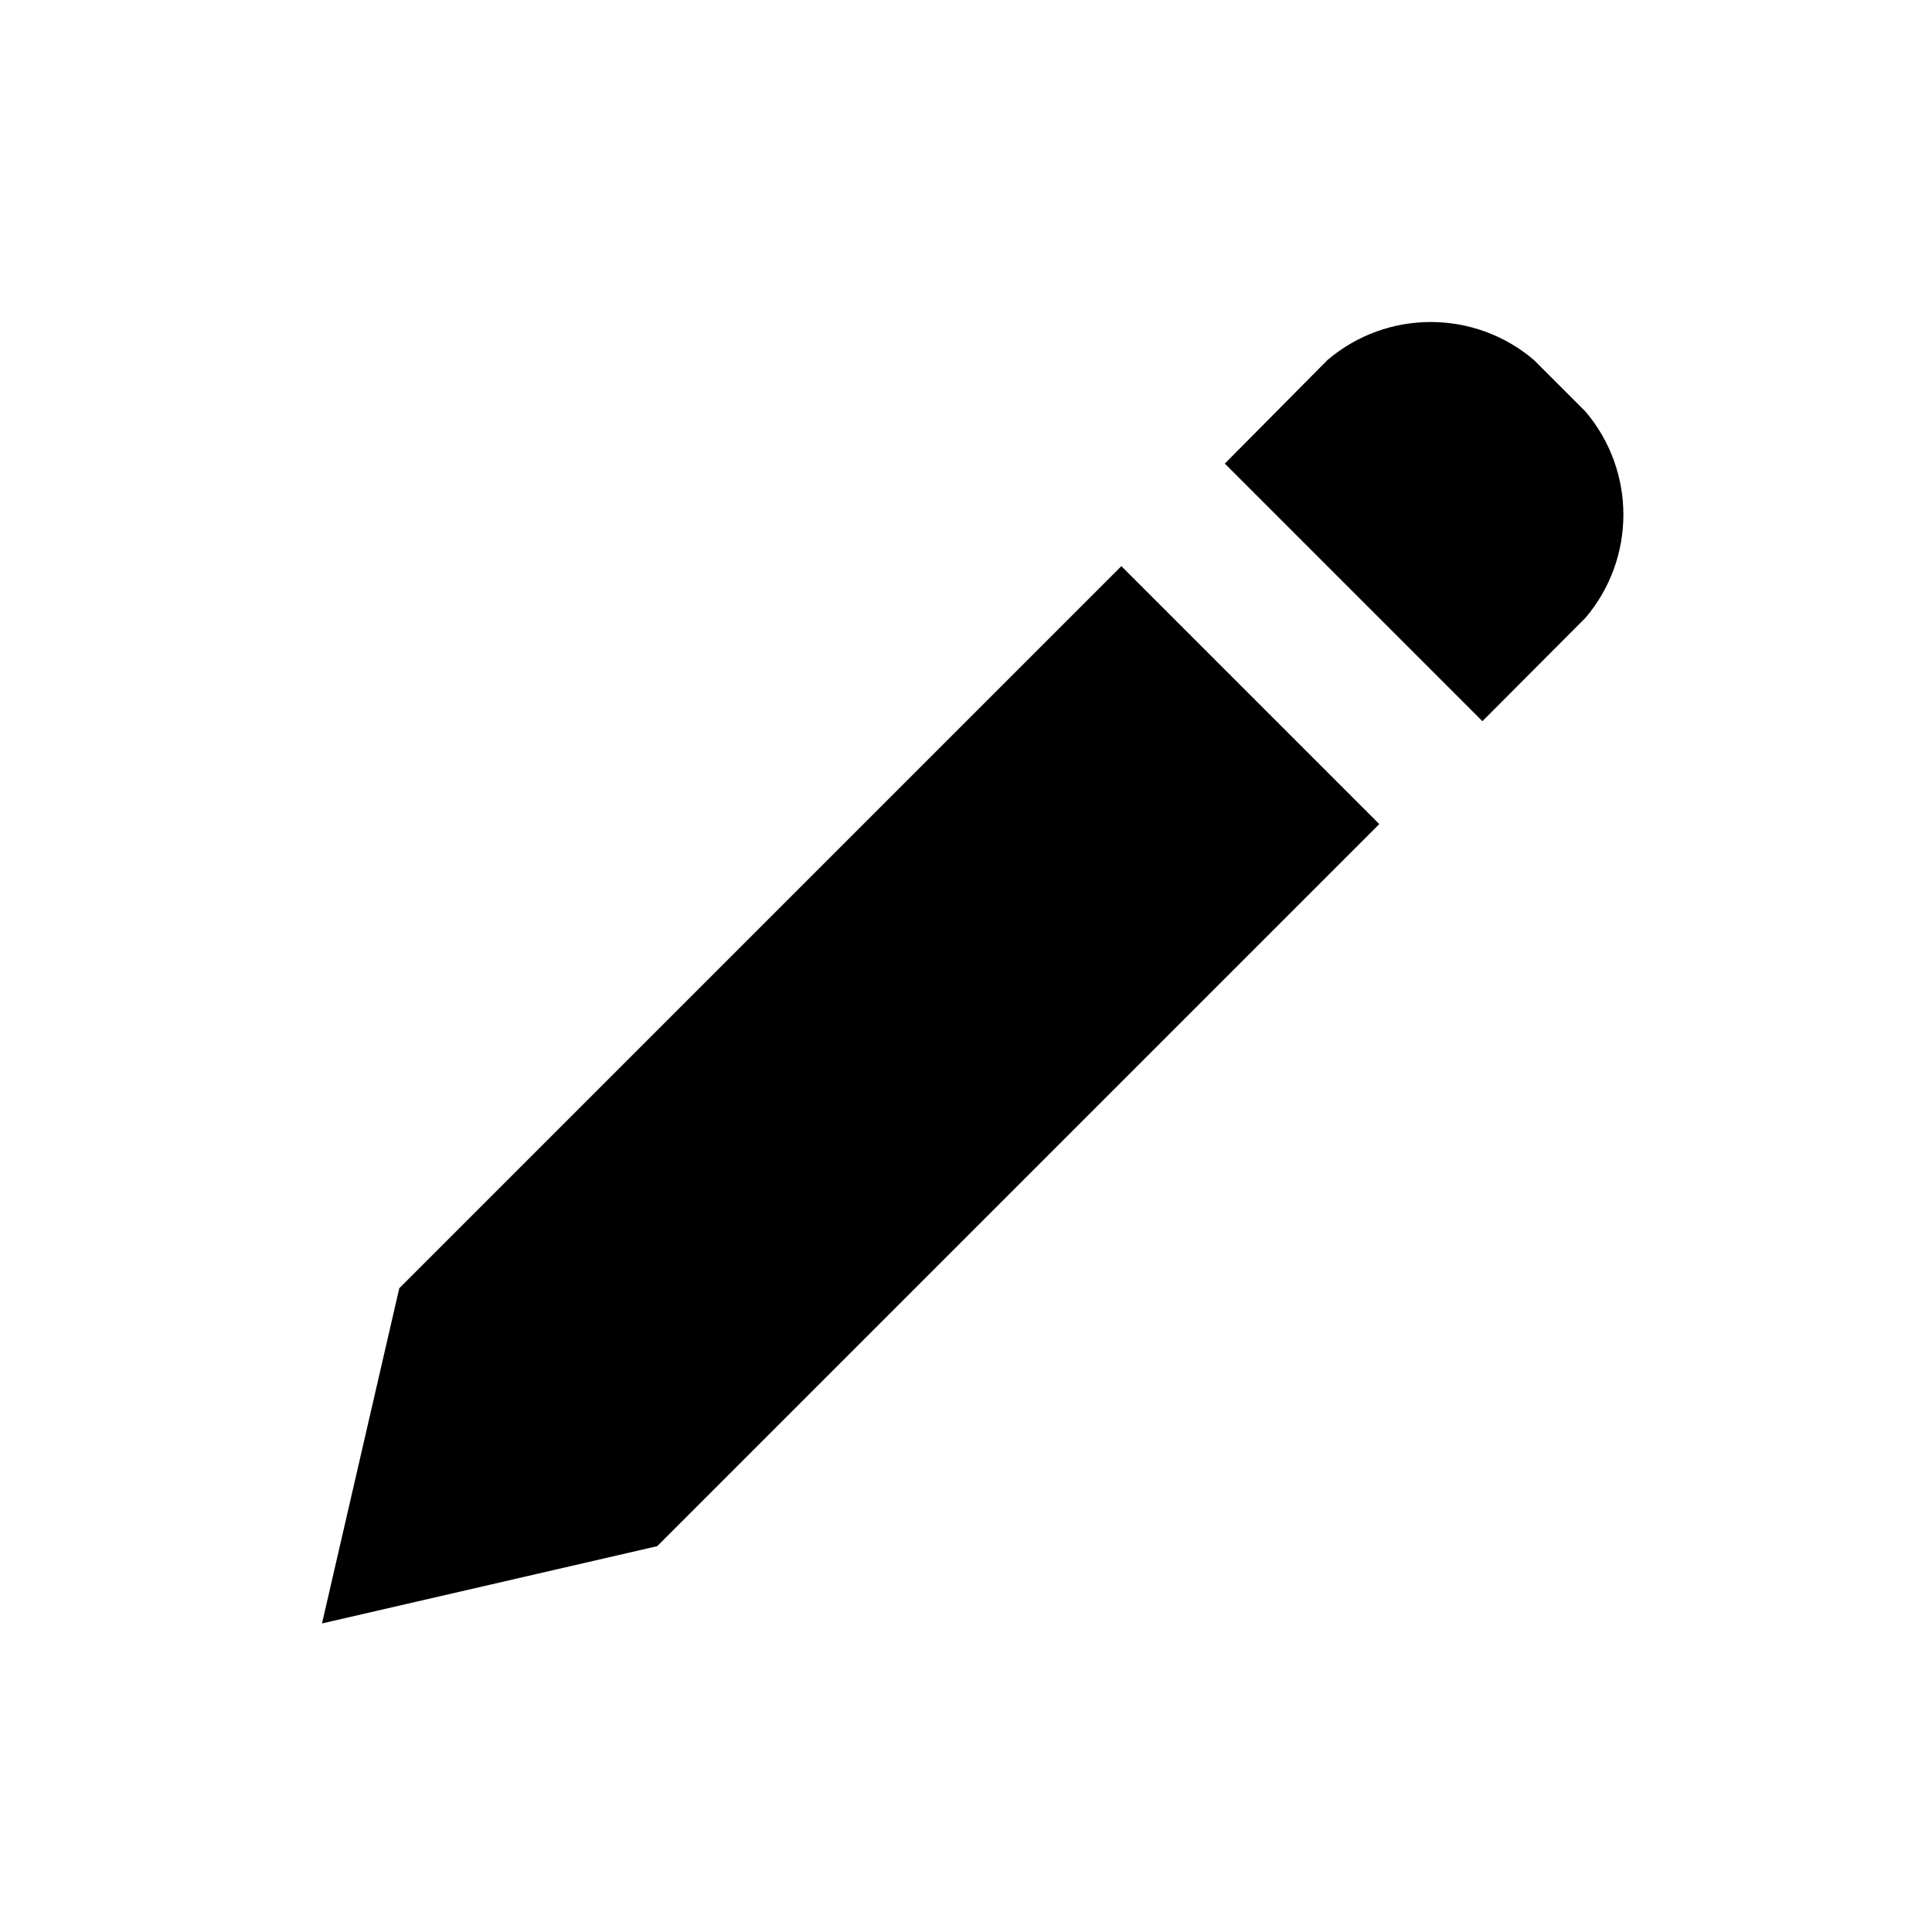
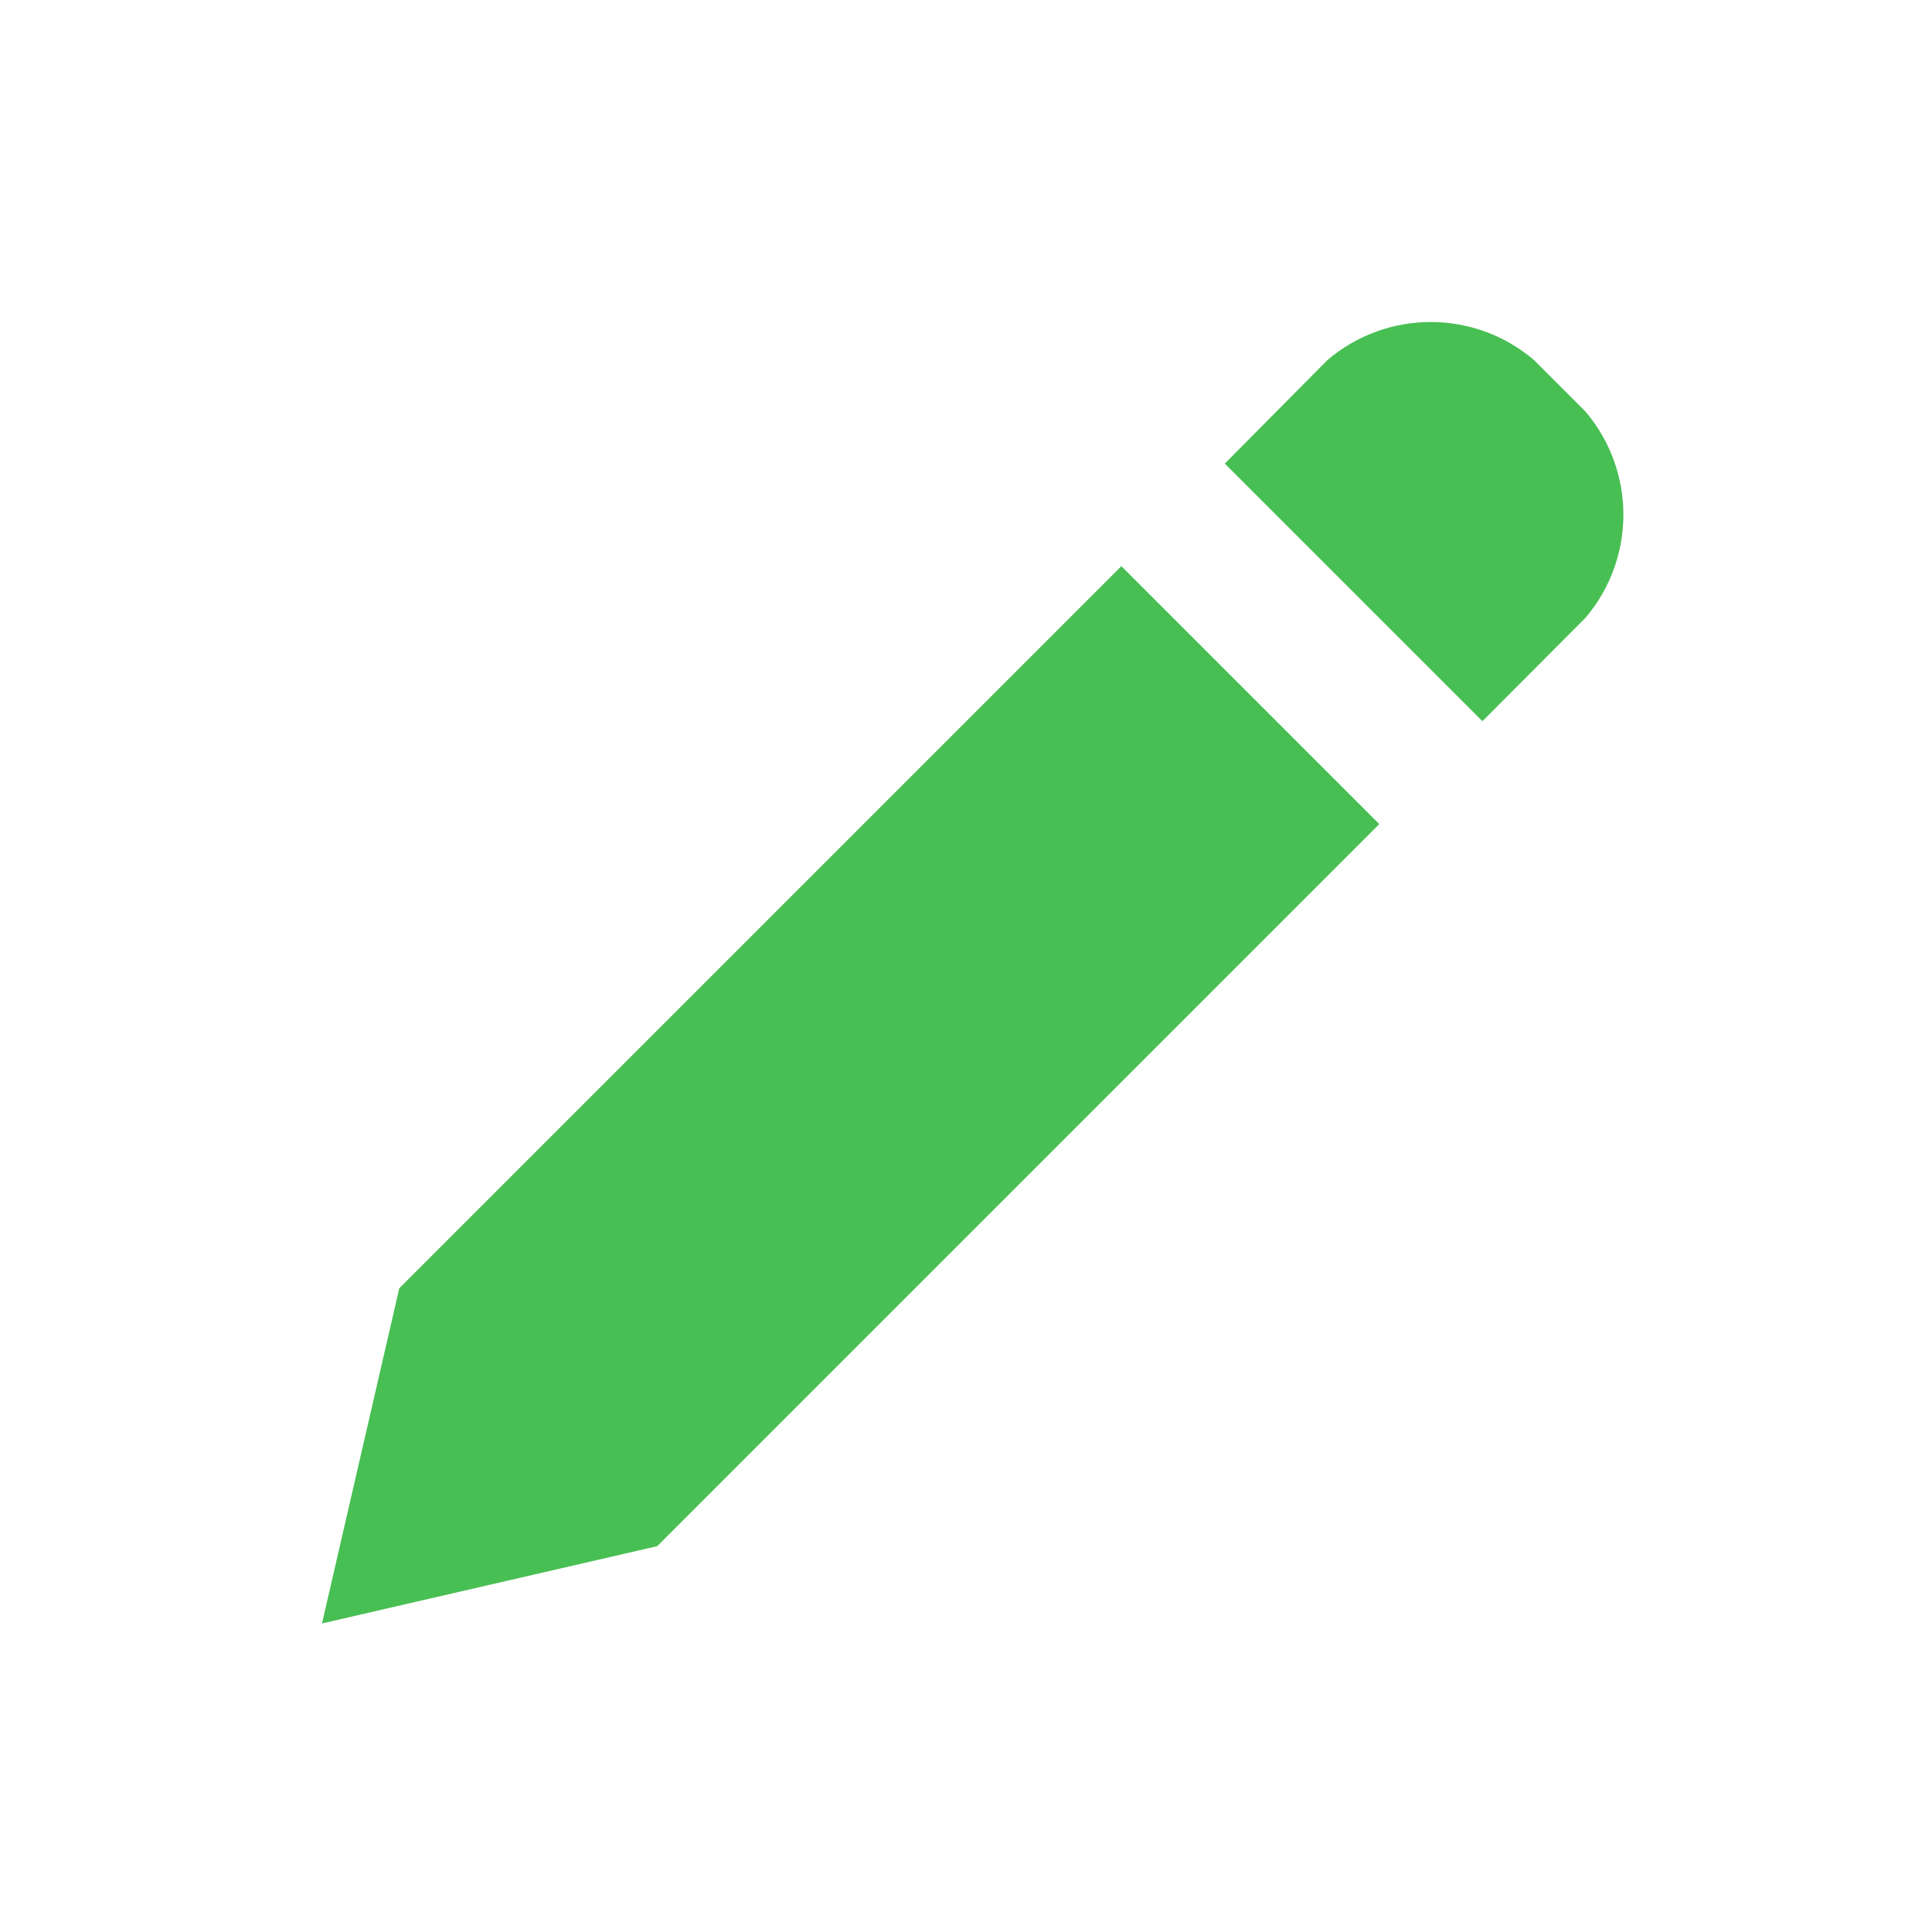
<svg xmlns="http://www.w3.org/2000/svg" id="edit-icon" width="24" height="24" viewBox="0 0 24 24">
  <rect id="Rectangle_56" data-name="Rectangle 56" width="24" height="24" fill="none" />
-   <path id="pencil-f" d="M14.823,5.6l-3.2-3.2L12.9,1.112a1.978,1.978,0,0,1,2.562,0l.641.641a1.978,1.978,0,0,1,0,2.563ZM13.542,6.878l-8.97,8.97-4.164.96.96-4.164,8.97-8.97,3.2,3.2Z" transform="translate(3.592 3.359)" />
+   <path id="pencil-f" fill="#48bf53" d="M14.823,5.6l-3.2-3.2L12.9,1.112a1.978,1.978,0,0,1,2.562,0l.641.641a1.978,1.978,0,0,1,0,2.563ZM13.542,6.878l-8.97,8.97-4.164.96.96-4.164,8.97-8.97,3.2,3.2Z" transform="translate(3.592 3.359)" />
</svg>
